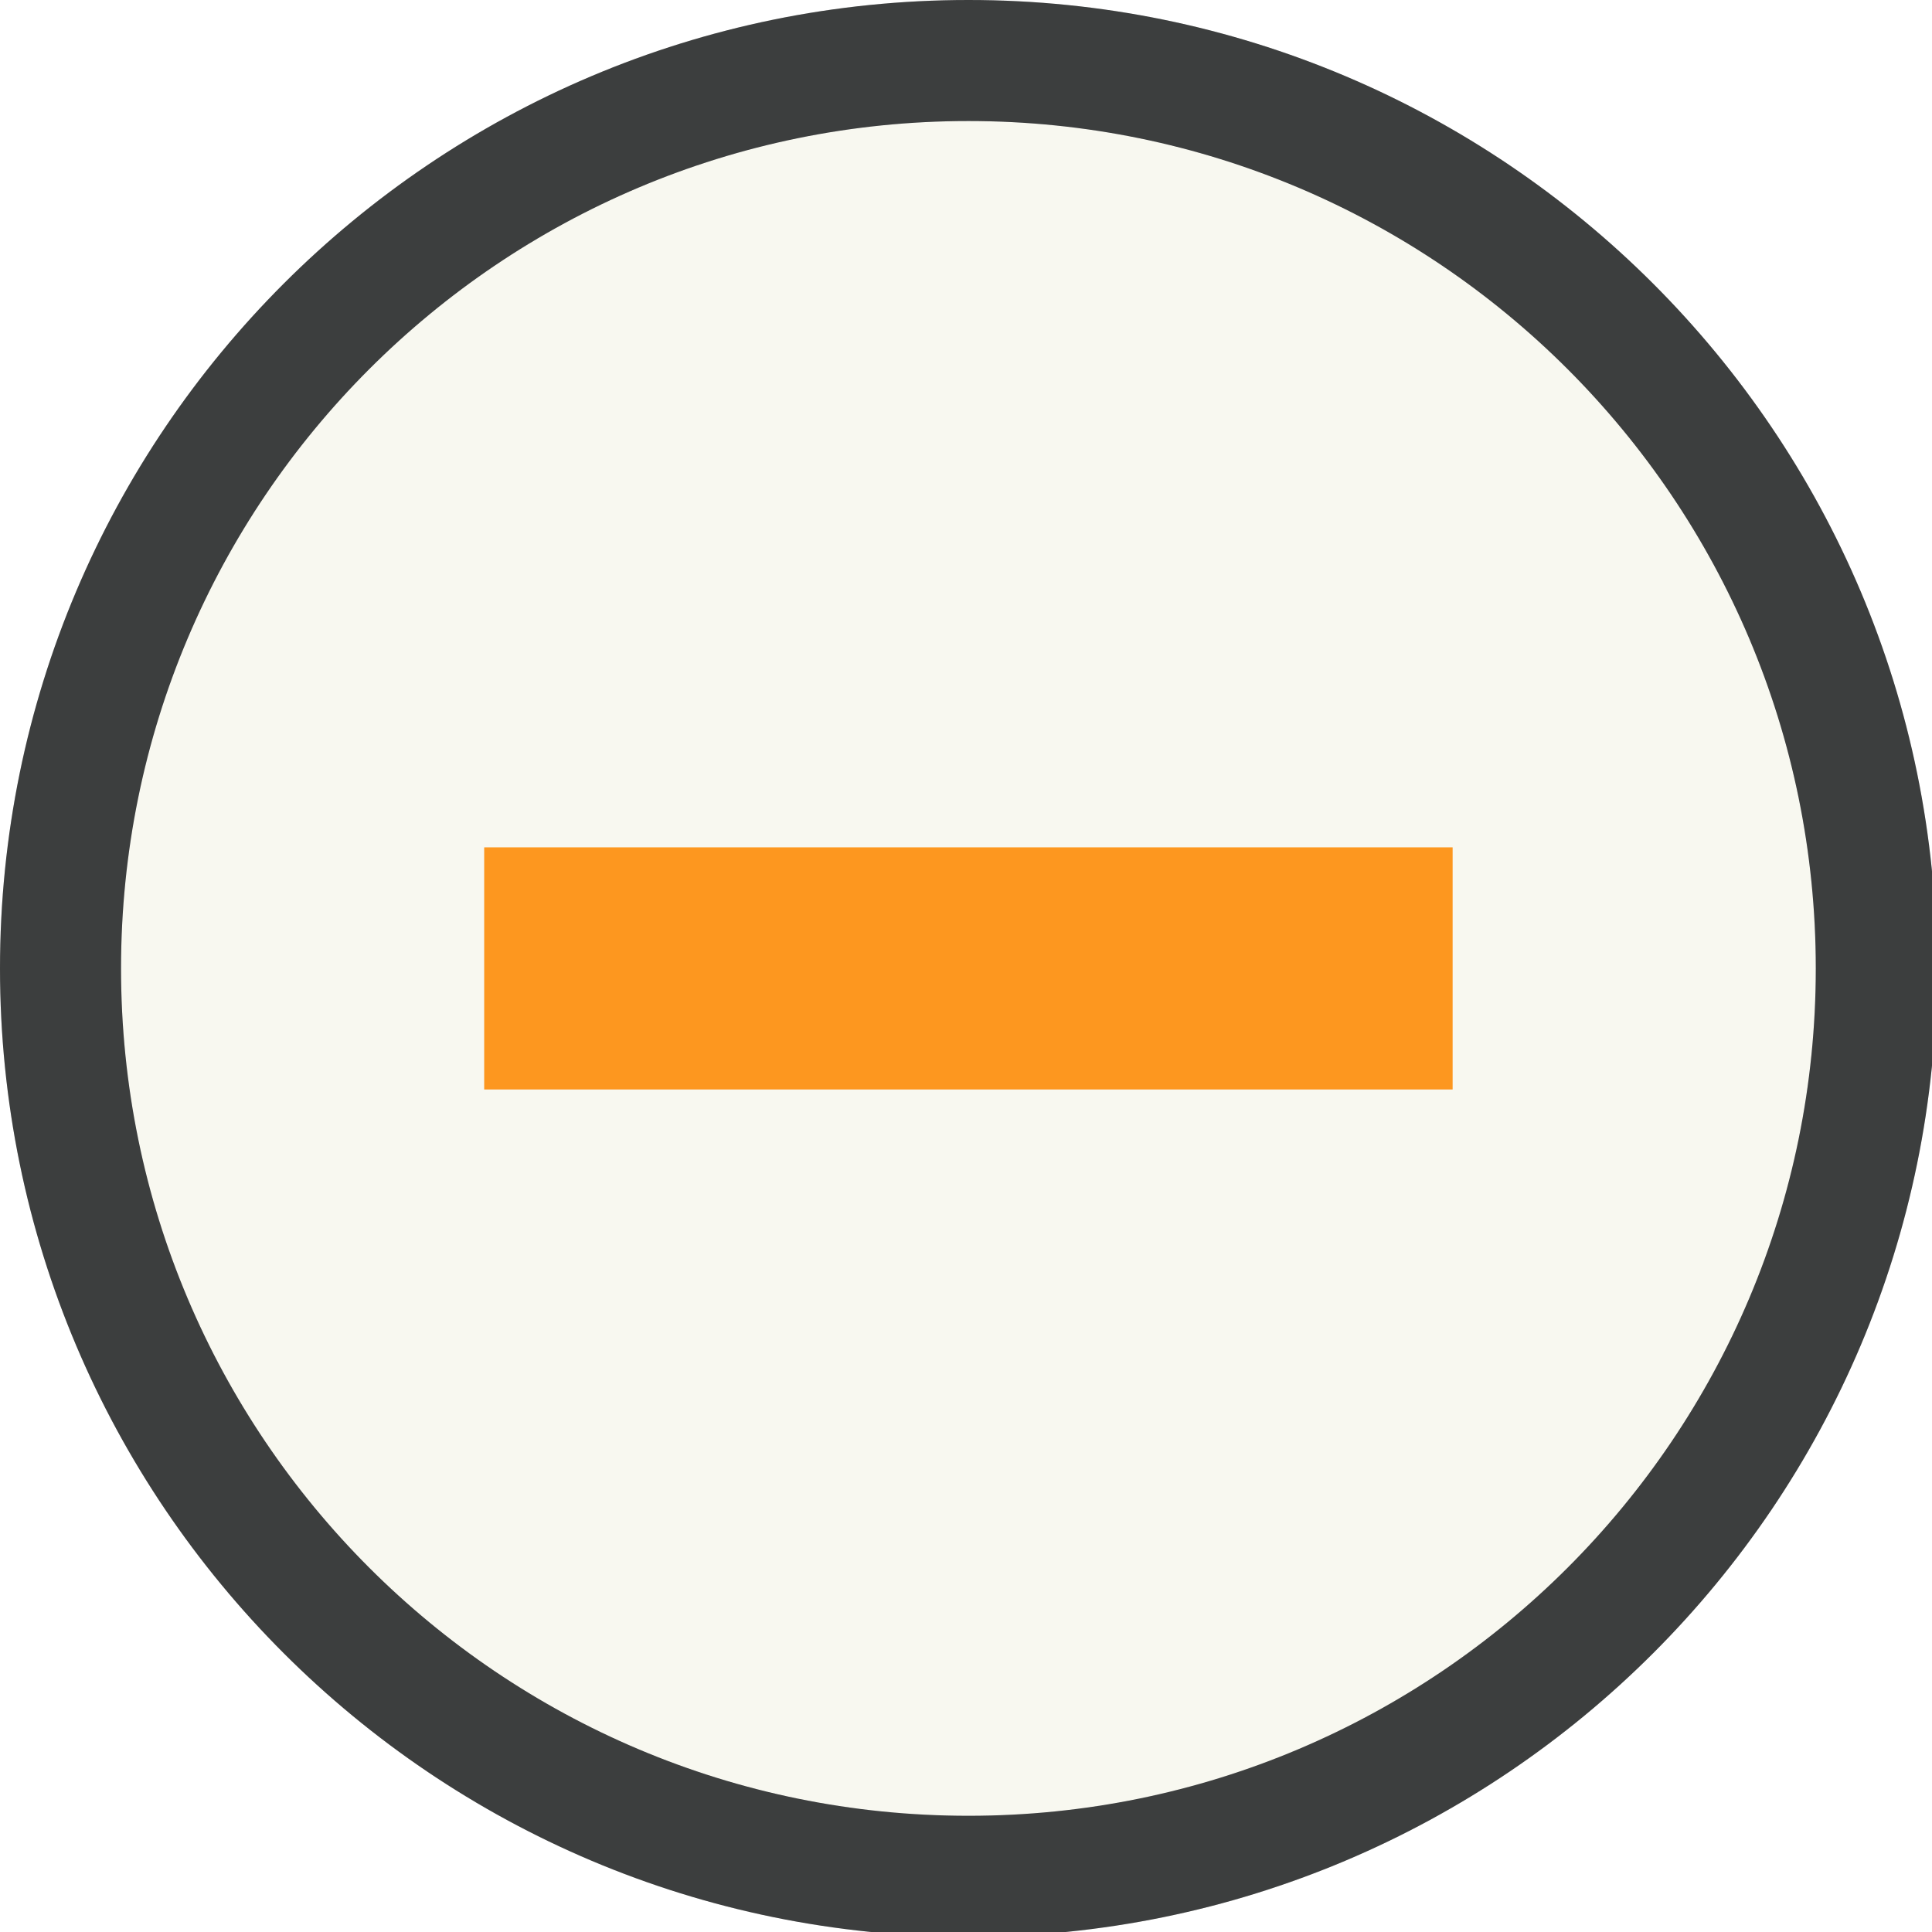
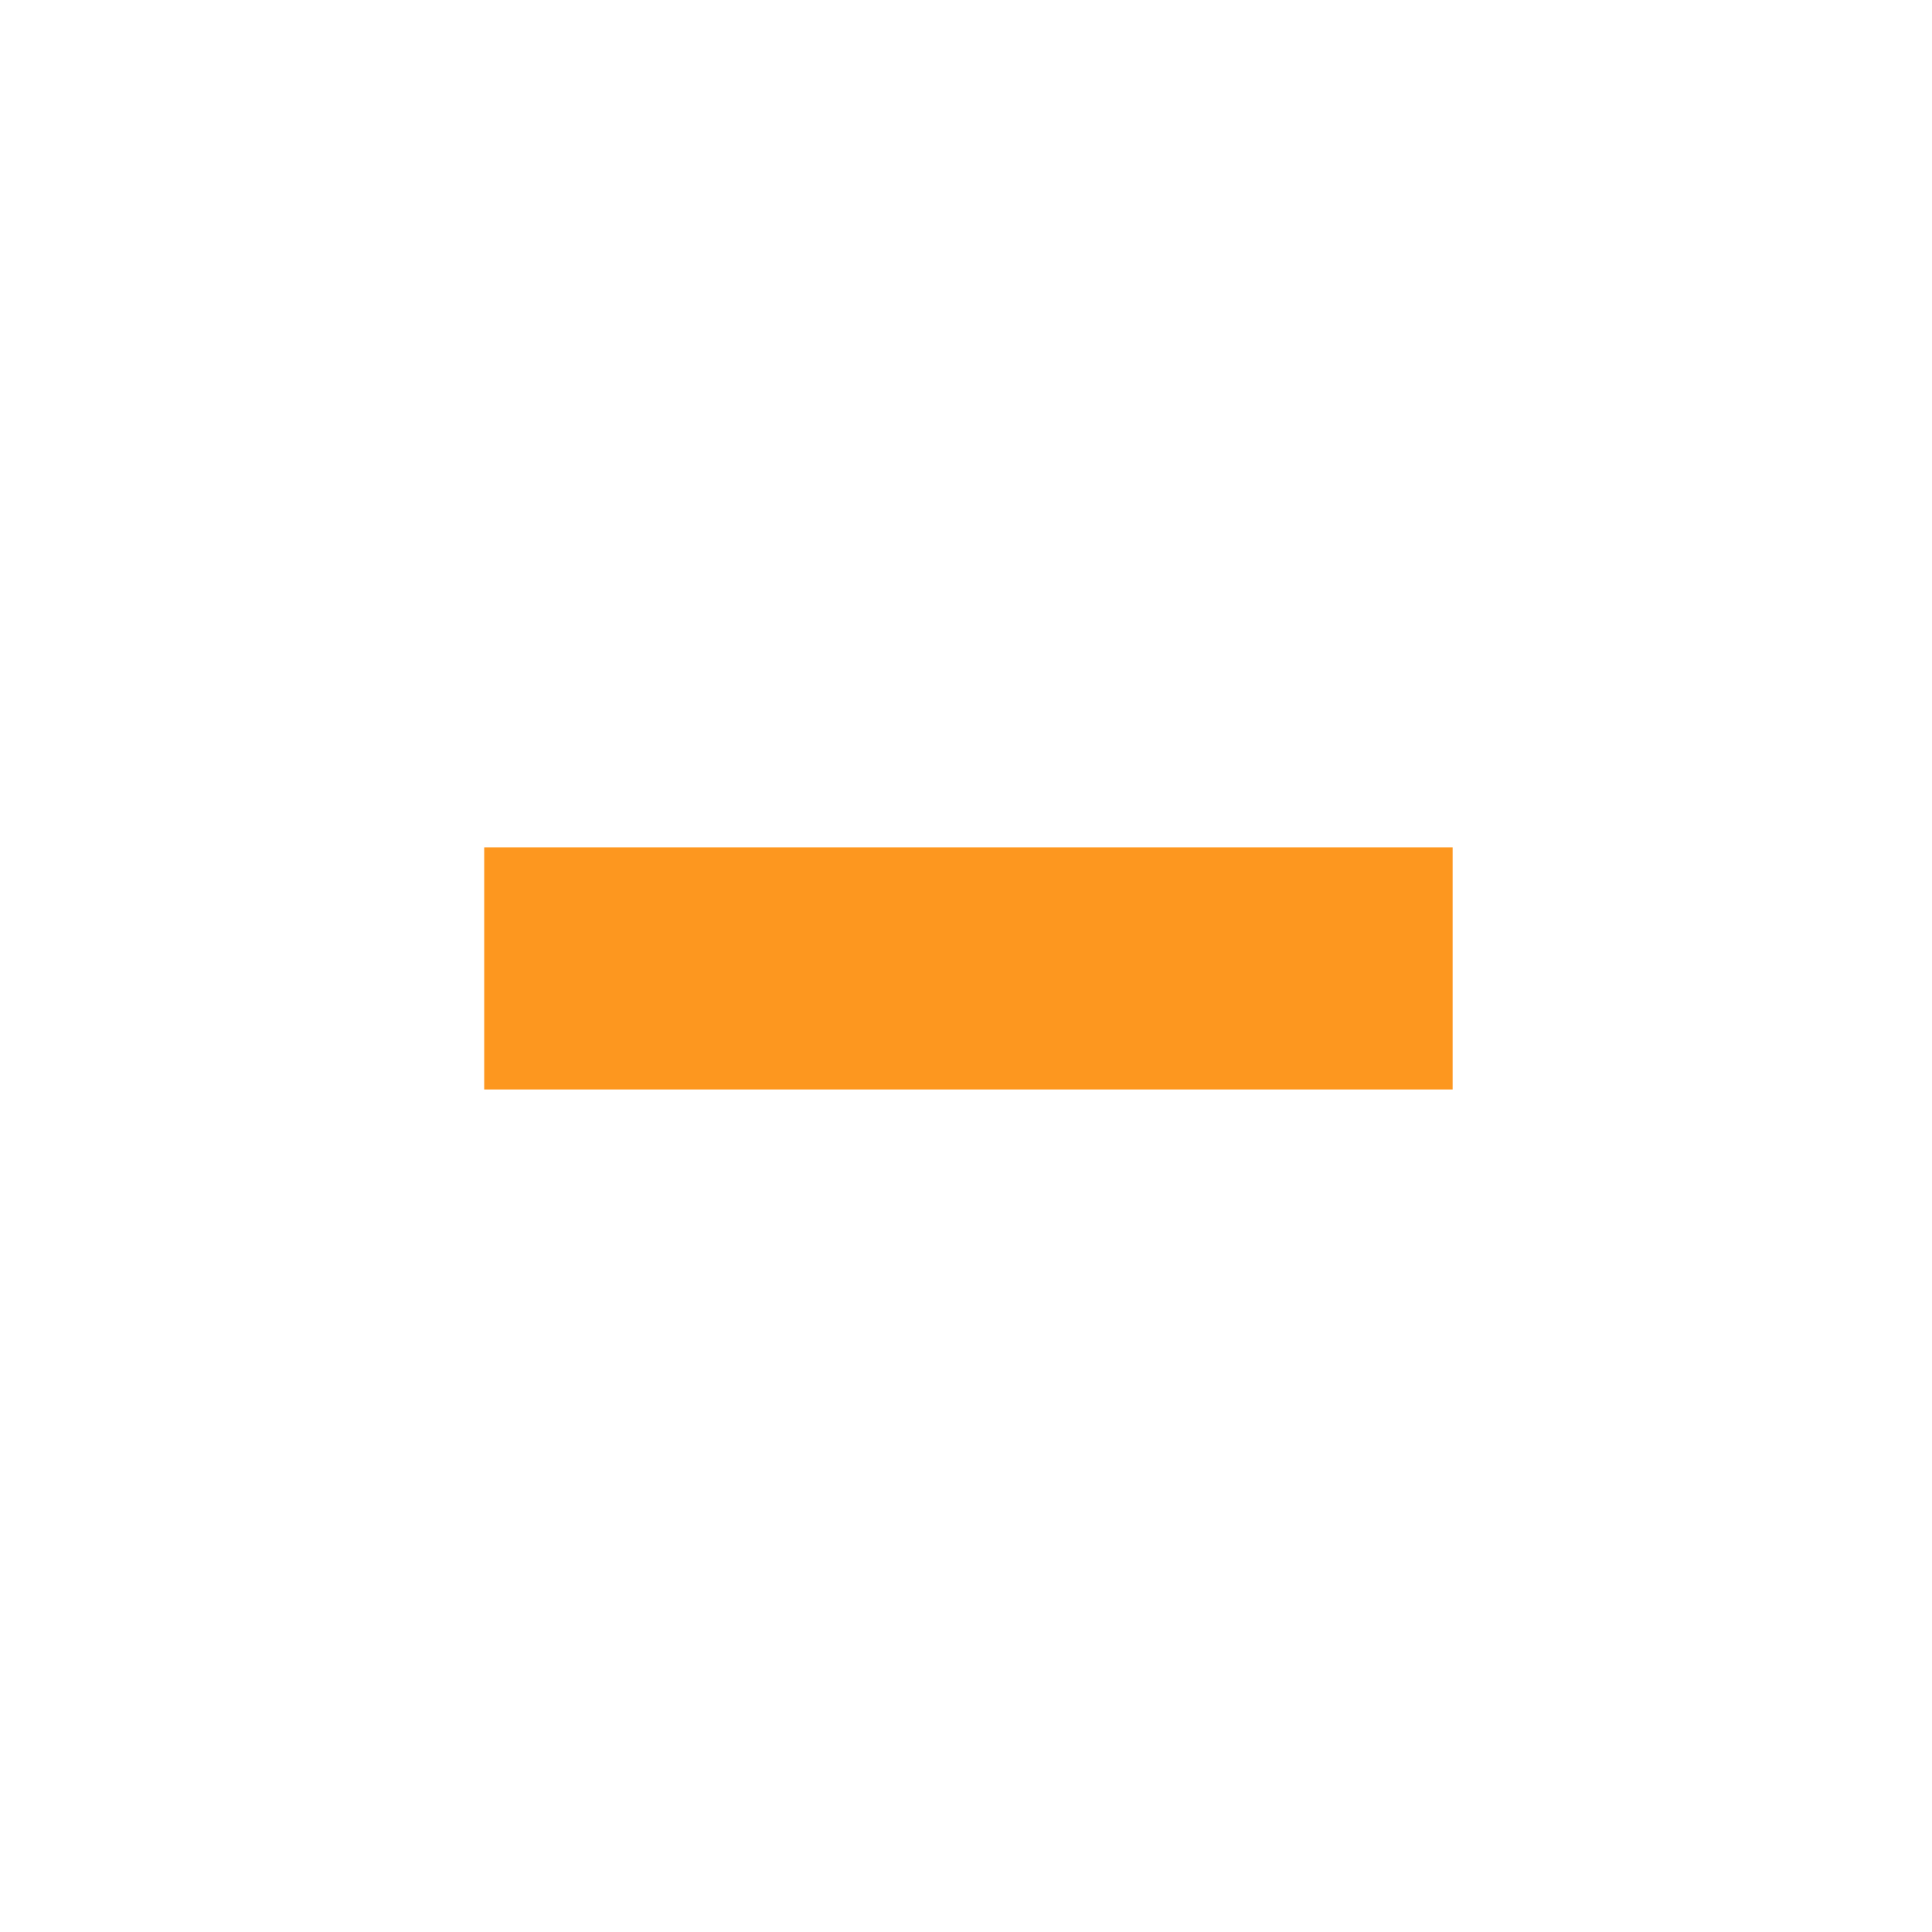
<svg xmlns="http://www.w3.org/2000/svg" width="133pt" height="133pt" viewBox="0 0 133 133" version="1.1">
  <g id="surface1">
-     <path style=" stroke:none;fill-rule:nonzero;fill:#f8f8f0;fill-opacity:1;" d="M 125 66.668 C 125 98.895 98.895 125 66.668 125 C 34.441 125 8.332 98.895 8.332 66.668 C 8.332 34.441 34.441 8.332 66.668 8.332 C 98.895 8.332 125 34.441 125 66.668 Z M 125 66.668 " />
-     <path style=" stroke:none;fill-rule:nonzero;fill:#1b1d1e;fill-opacity:1;" d="M 66.668 0 C 29.852 0 0 29.852 0 66.668 C 0 103.484 29.852 133.332 66.668 133.332 C 103.484 133.332 133.332 103.484 133.332 66.668 C 133.332 29.852 103.484 0 66.668 0 Z M 66.668 8.332 C 98.895 8.332 125 34.441 125 66.668 C 125 98.895 98.895 125 66.668 125 C 34.441 125 8.332 98.895 8.332 66.668 C 8.332 34.441 34.441 8.332 66.668 8.332 Z M 66.668 8.332 " />
-     <path style=" stroke:none;fill-rule:nonzero;fill:#f8f8f0;fill-opacity:0.15;" d="M 66.668 0 C 29.852 0 0 29.852 0 66.668 C 0 103.484 29.852 133.332 66.668 133.332 C 103.484 133.332 133.332 103.484 133.332 66.668 C 133.332 29.852 103.484 0 66.668 0 Z M 66.668 8.332 C 98.895 8.332 125 34.441 125 66.668 C 125 98.895 98.895 125 66.668 125 C 34.441 125 8.332 98.895 8.332 66.668 C 8.332 34.441 34.441 8.332 66.668 8.332 Z M 66.668 8.332 " />
    <path style=" stroke:none;fill-rule:nonzero;fill:#fd971f;fill-opacity:1;" d="M 33.332 58.332 L 100 58.332 L 100 75 L 33.332 75 Z M 33.332 58.332 " />
  </g>
</svg>
